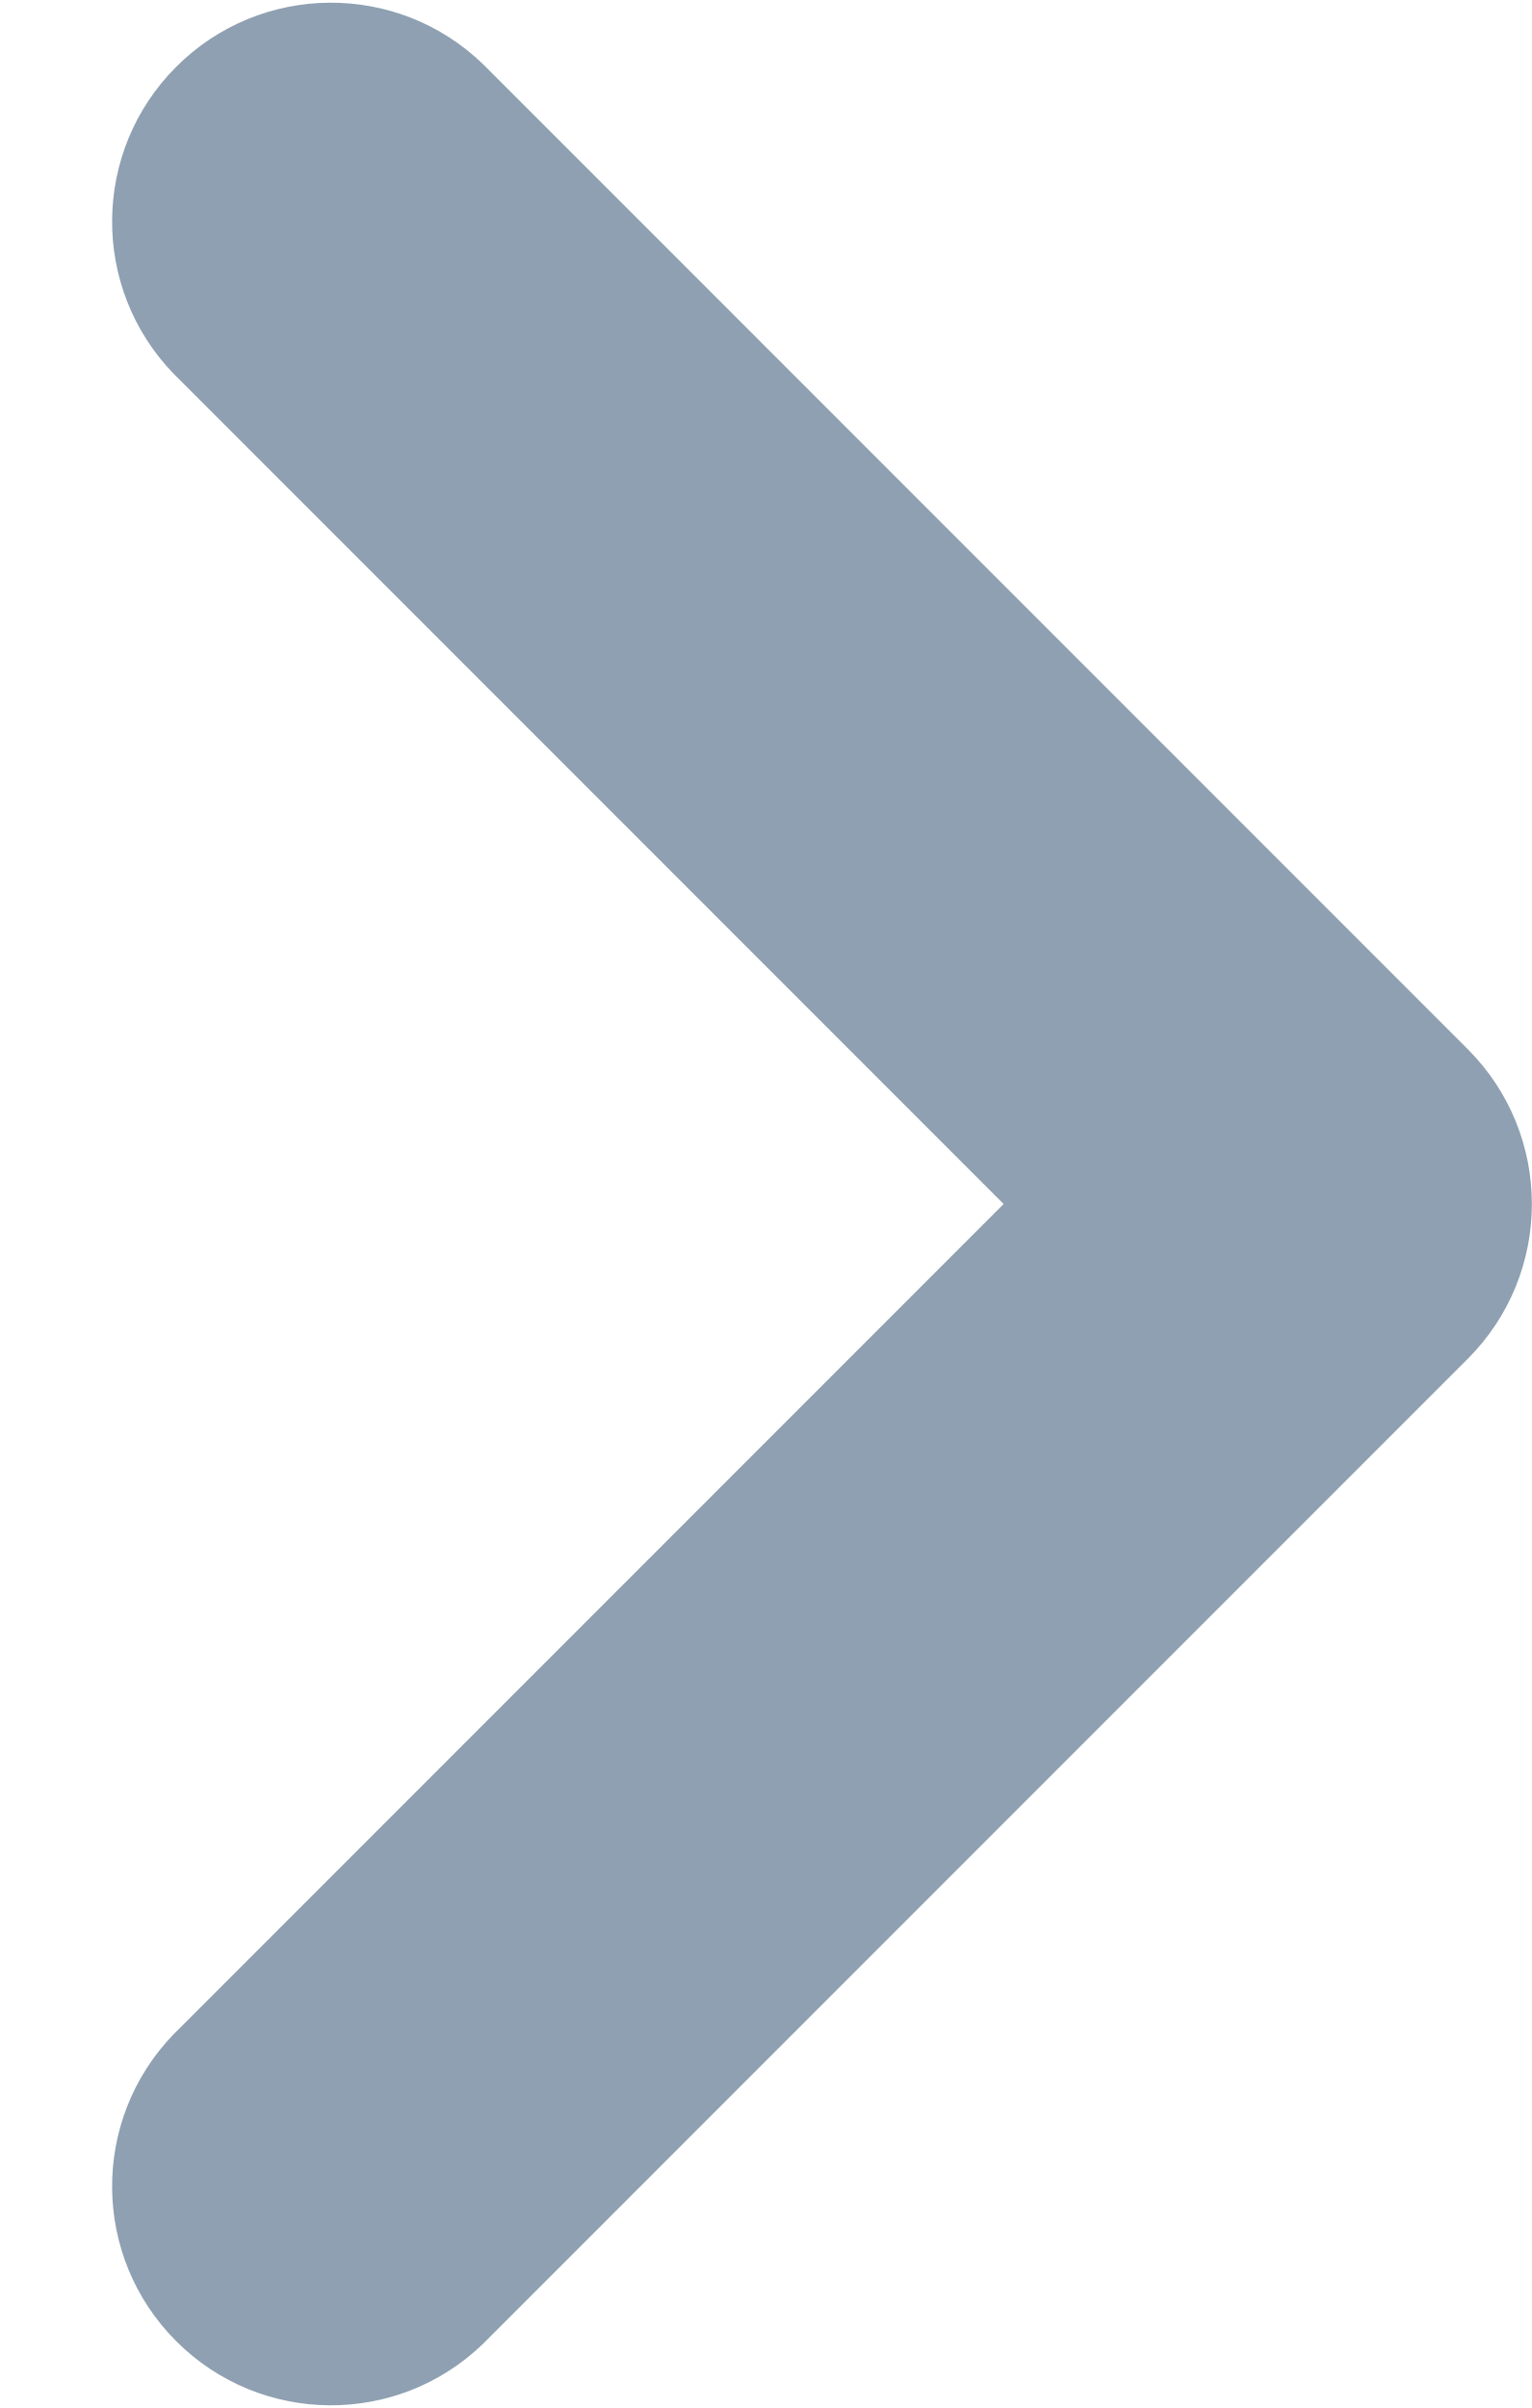
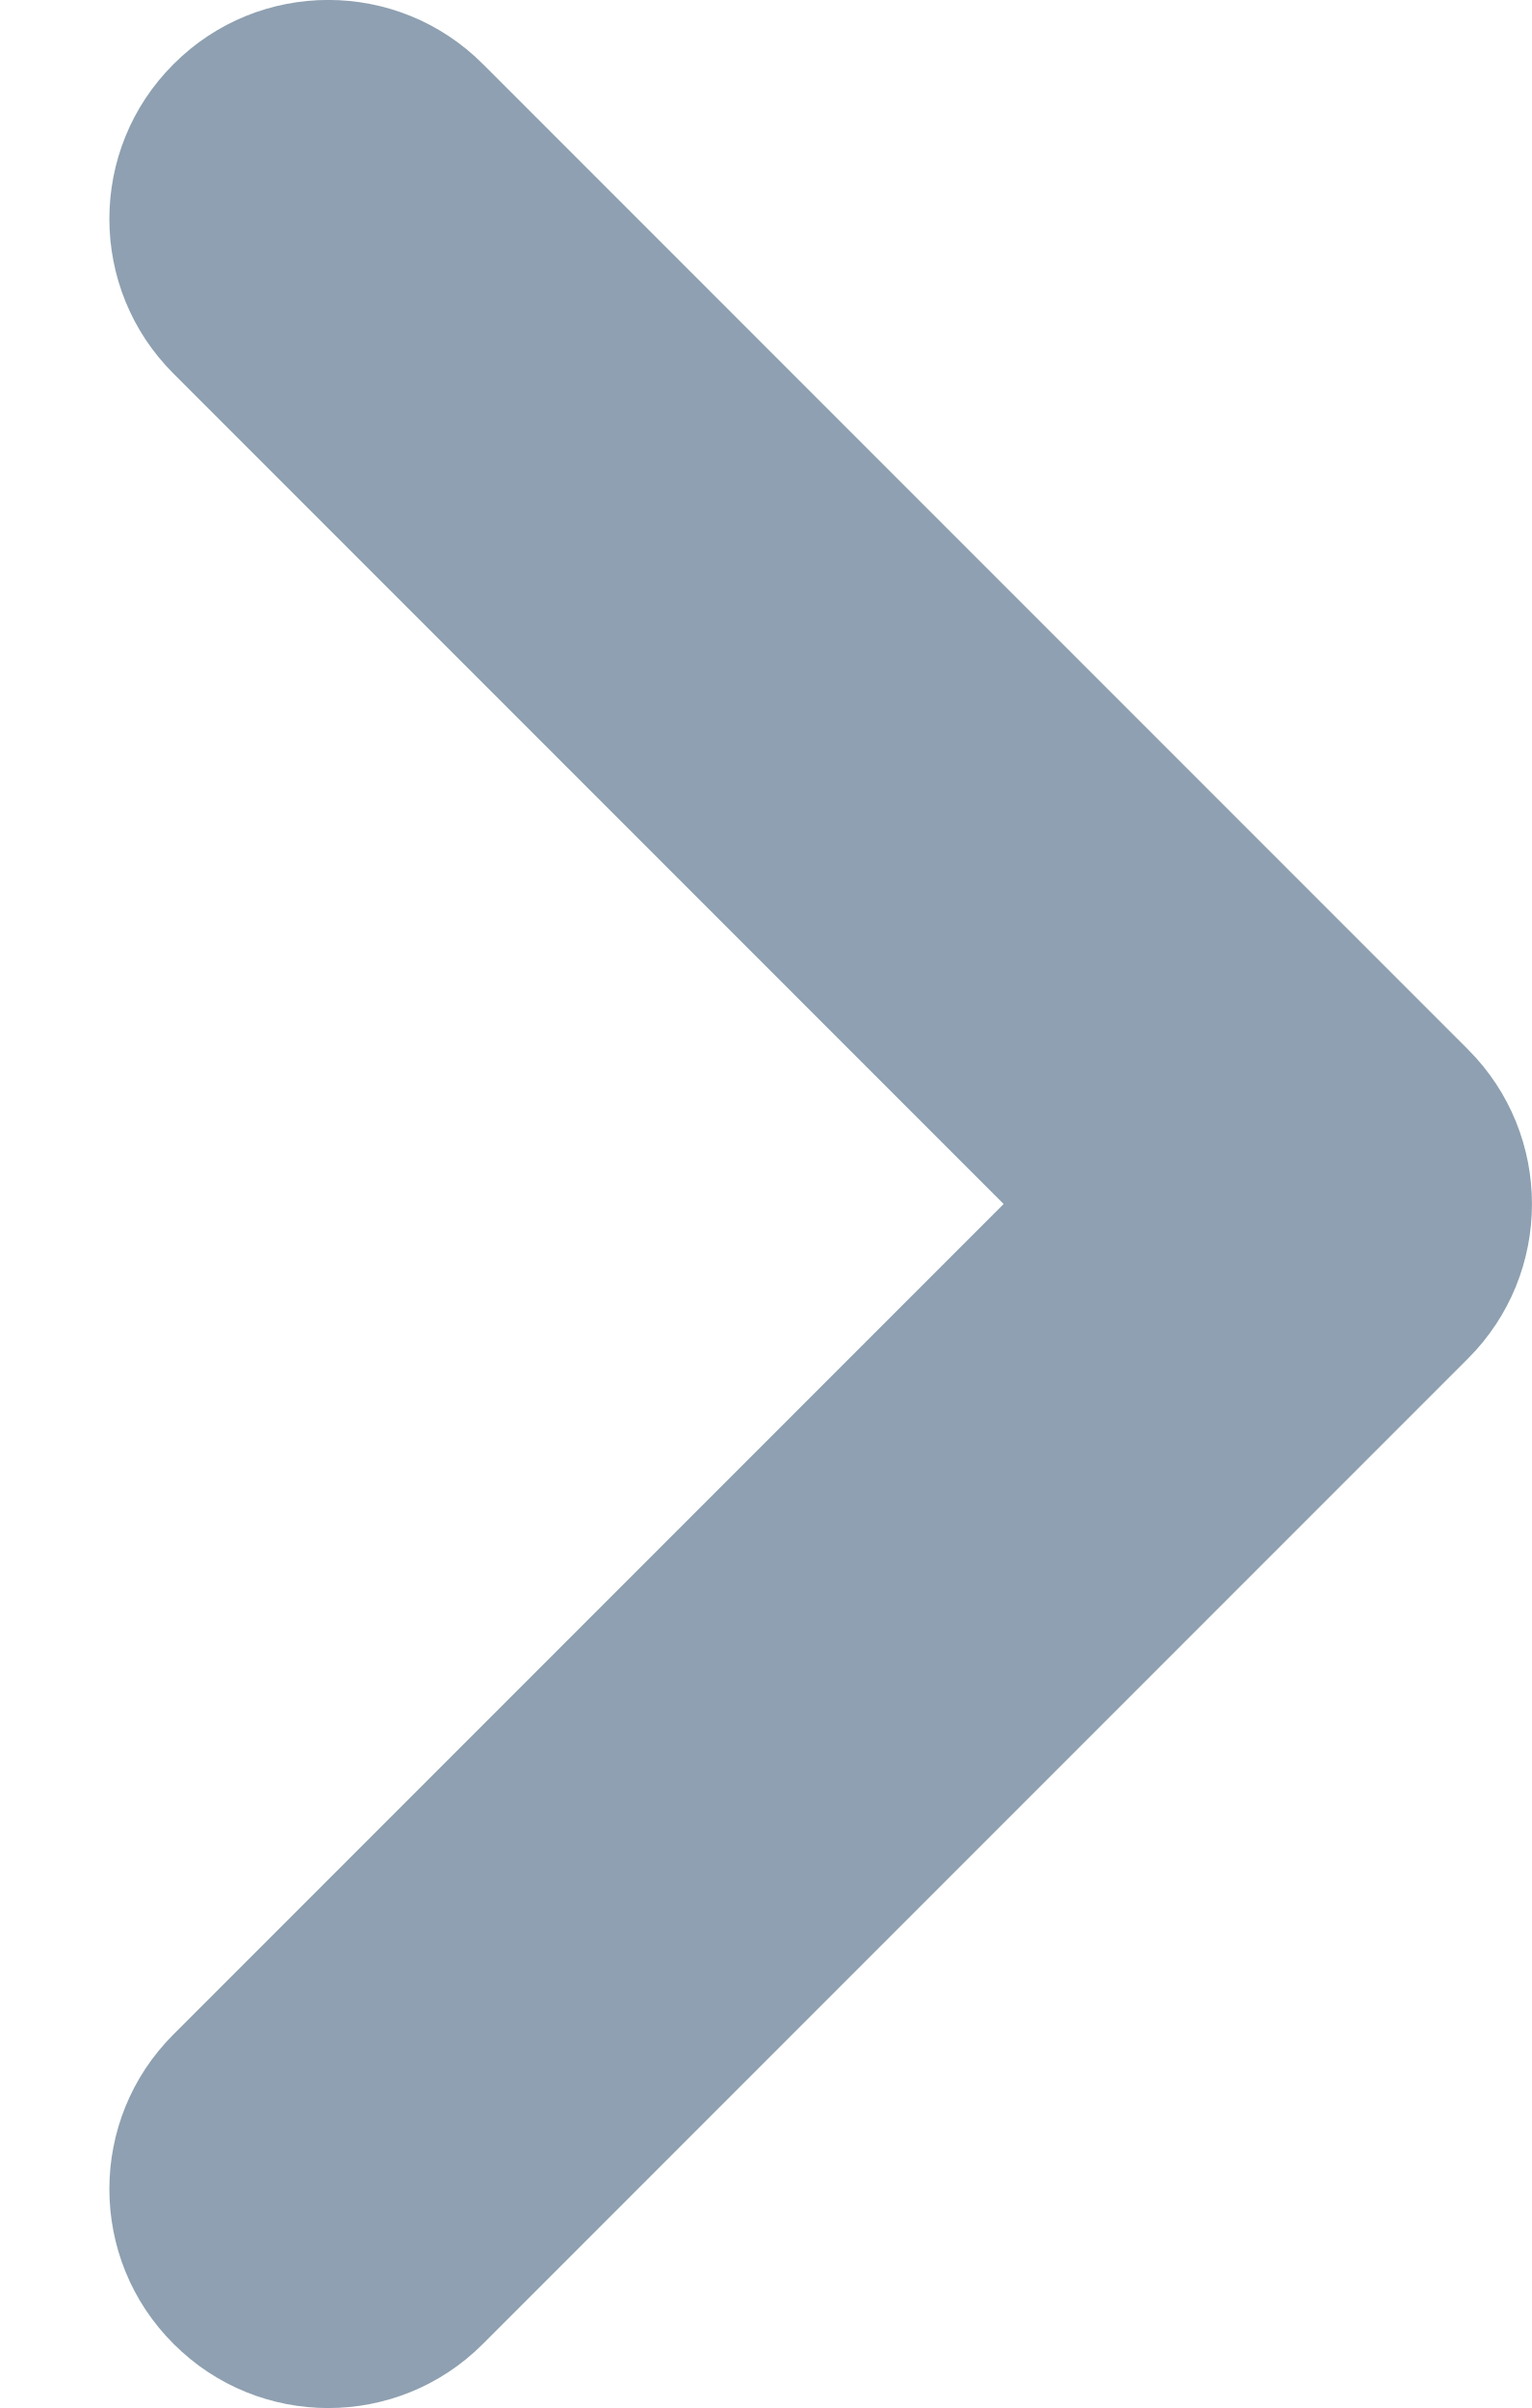
- <svg xmlns="http://www.w3.org/2000/svg" width="7" height="11" fill="none">
-   <path d="M.793 1.707A1 1 0 012.207.293L.793 1.707zM6 5.5l.707-.707a1 1 0 010 1.414L6 5.5zm-3.793 5.207A1 1 0 01.793 9.293l1.414 1.414zm0-10.414l4.5 4.5-1.414 1.414-4.5-4.5L2.207.293zm4.5 5.914l-4.5 4.5L.793 9.293l4.5-4.5 1.414 1.414z" fill="#5E7890" fill-opacity=".7" />
+ <svg xmlns="http://www.w3.org/2000/svg" width="7" height="11" viewBox="0 0 7 11" fill="none">
+   <path d="M0.793 1.707C0.402 1.317 0.402 0.683 0.793 0.293C1.183 -0.098 1.817 -0.098 2.207 0.293L0.793 1.707ZM6 5.5L6.707 4.793C7.098 5.183 7.098 5.817 6.707 6.207L6 5.5ZM2.207 10.707C1.817 11.098 1.183 11.098 0.793 10.707C0.402 10.317 0.402 9.683 0.793 9.293L2.207 10.707ZM2.207 0.293L6.707 4.793L5.293 6.207L0.793 1.707L2.207 0.293ZM6.707 6.207L2.207 10.707L0.793 9.293L5.293 4.793L6.707 6.207Z" fill="#5E7890" fill-opacity="0.7" />
</svg>
